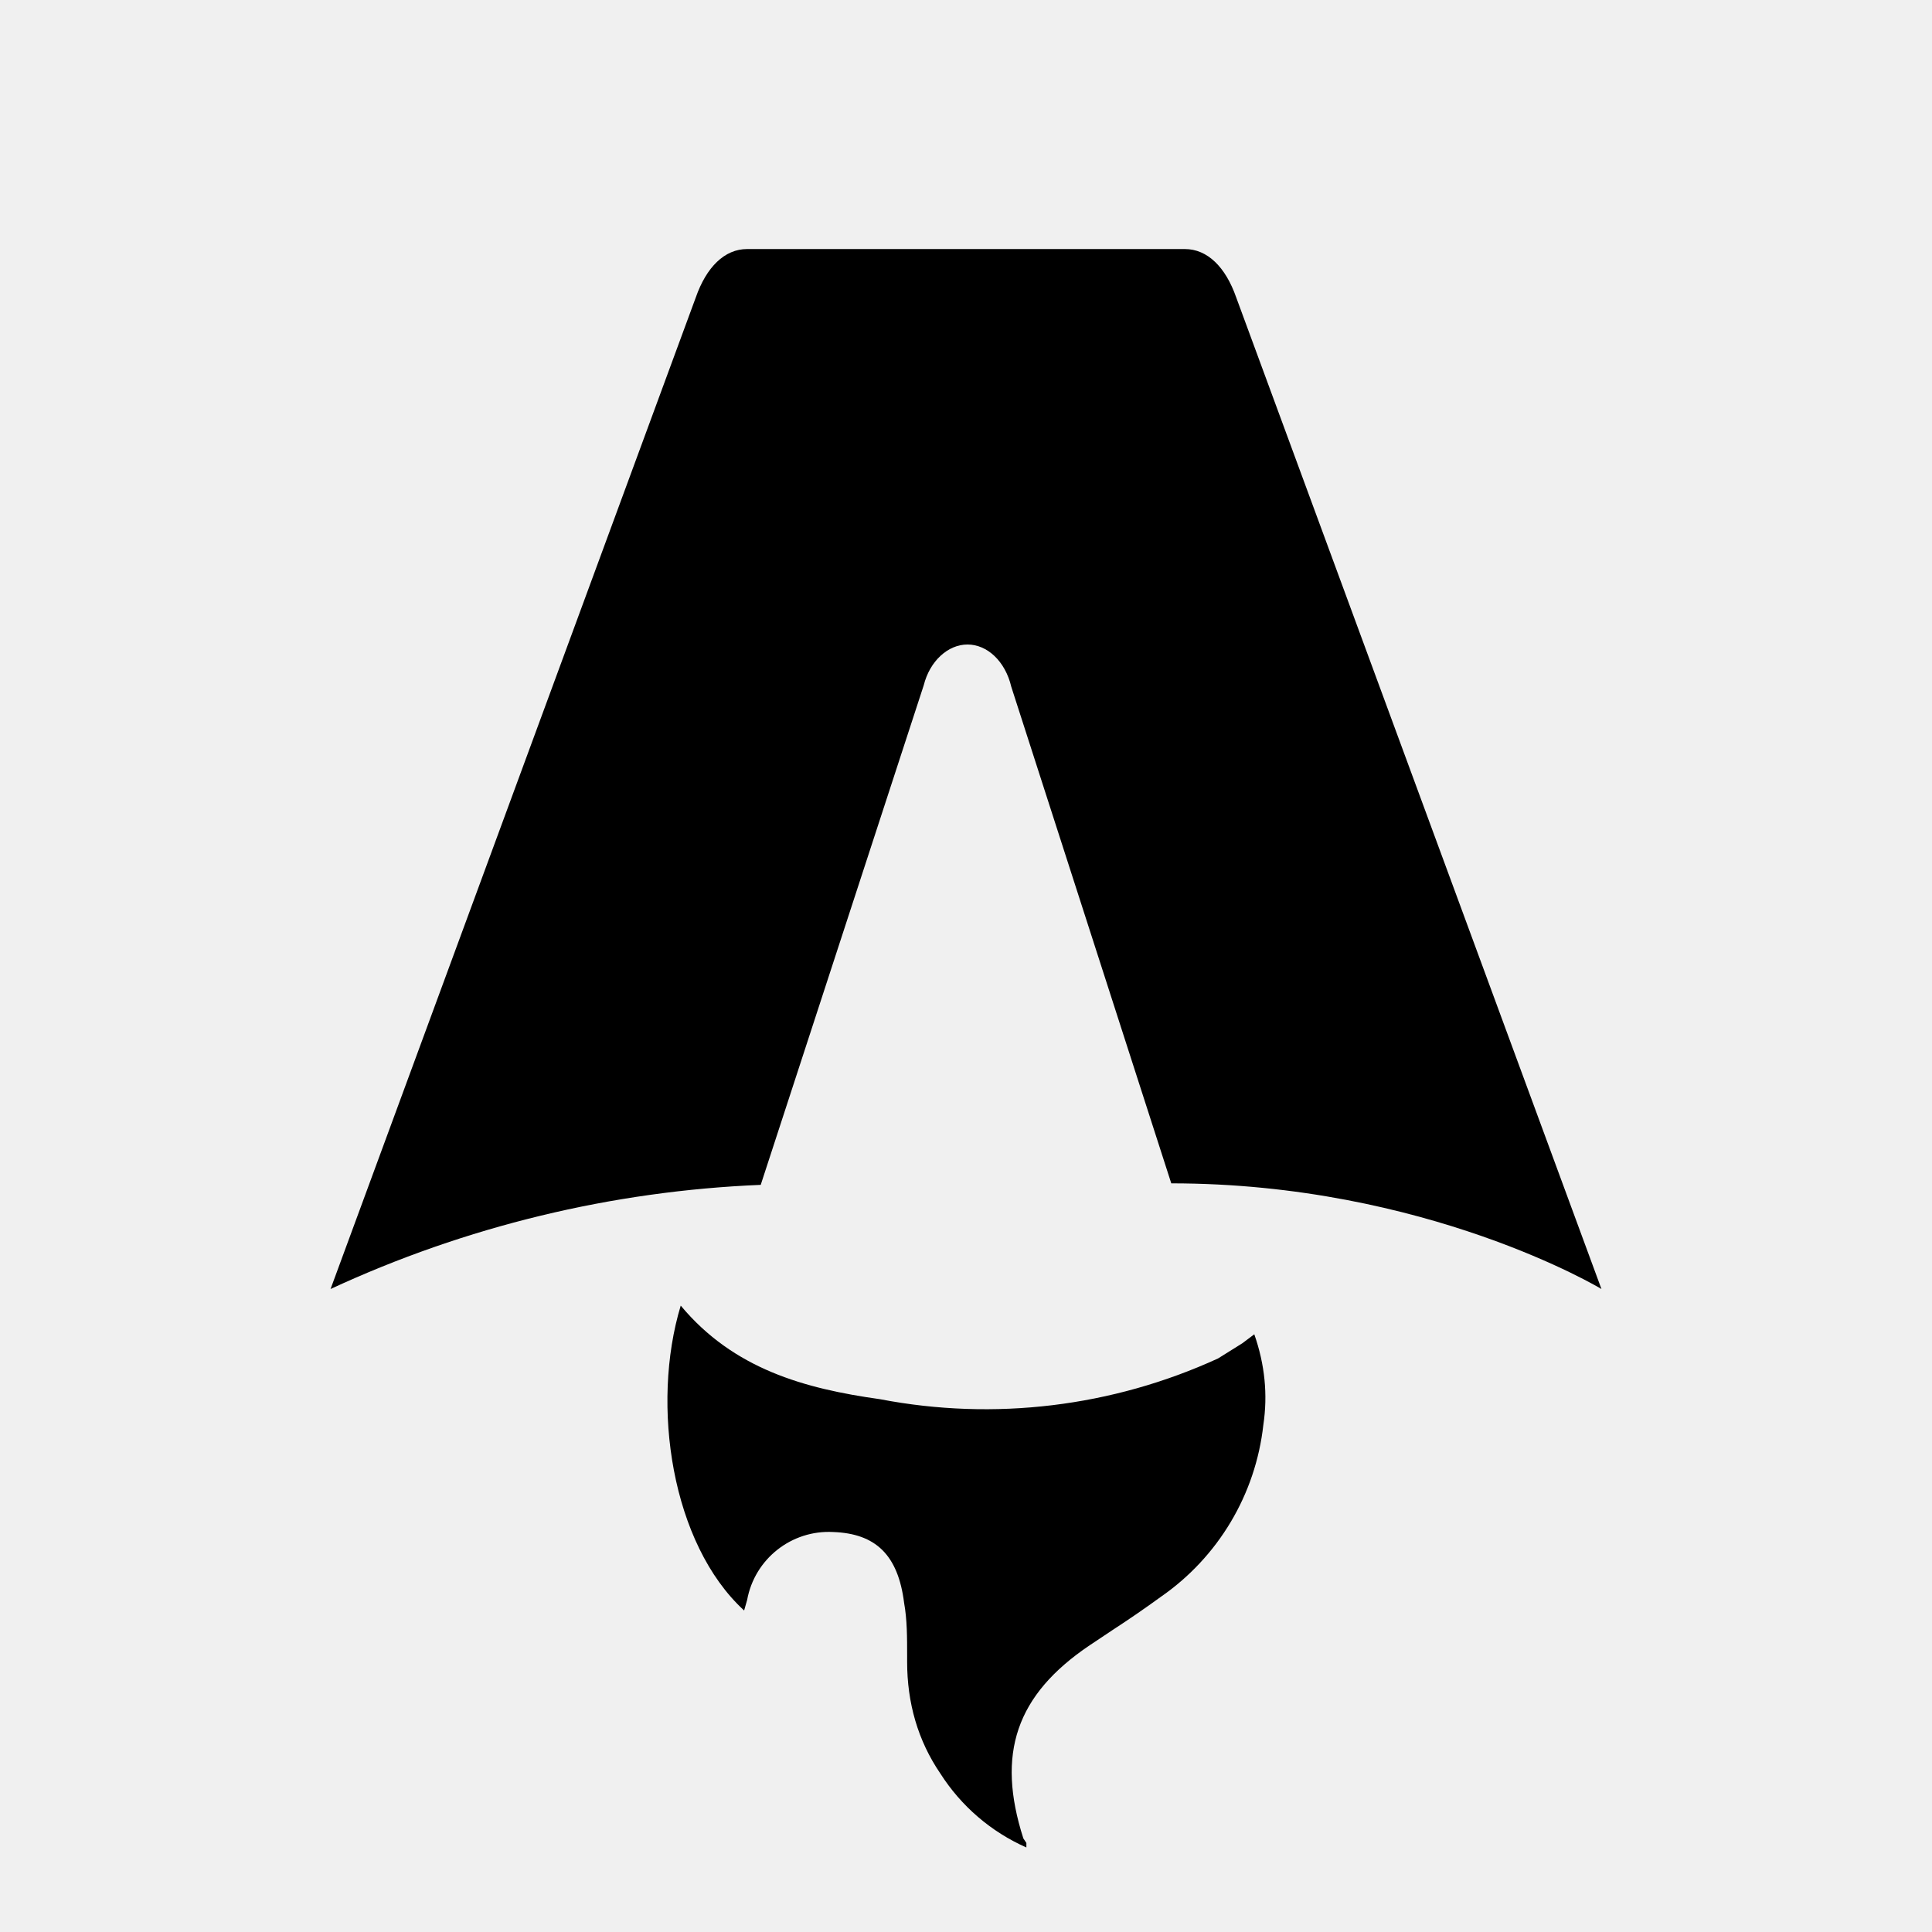
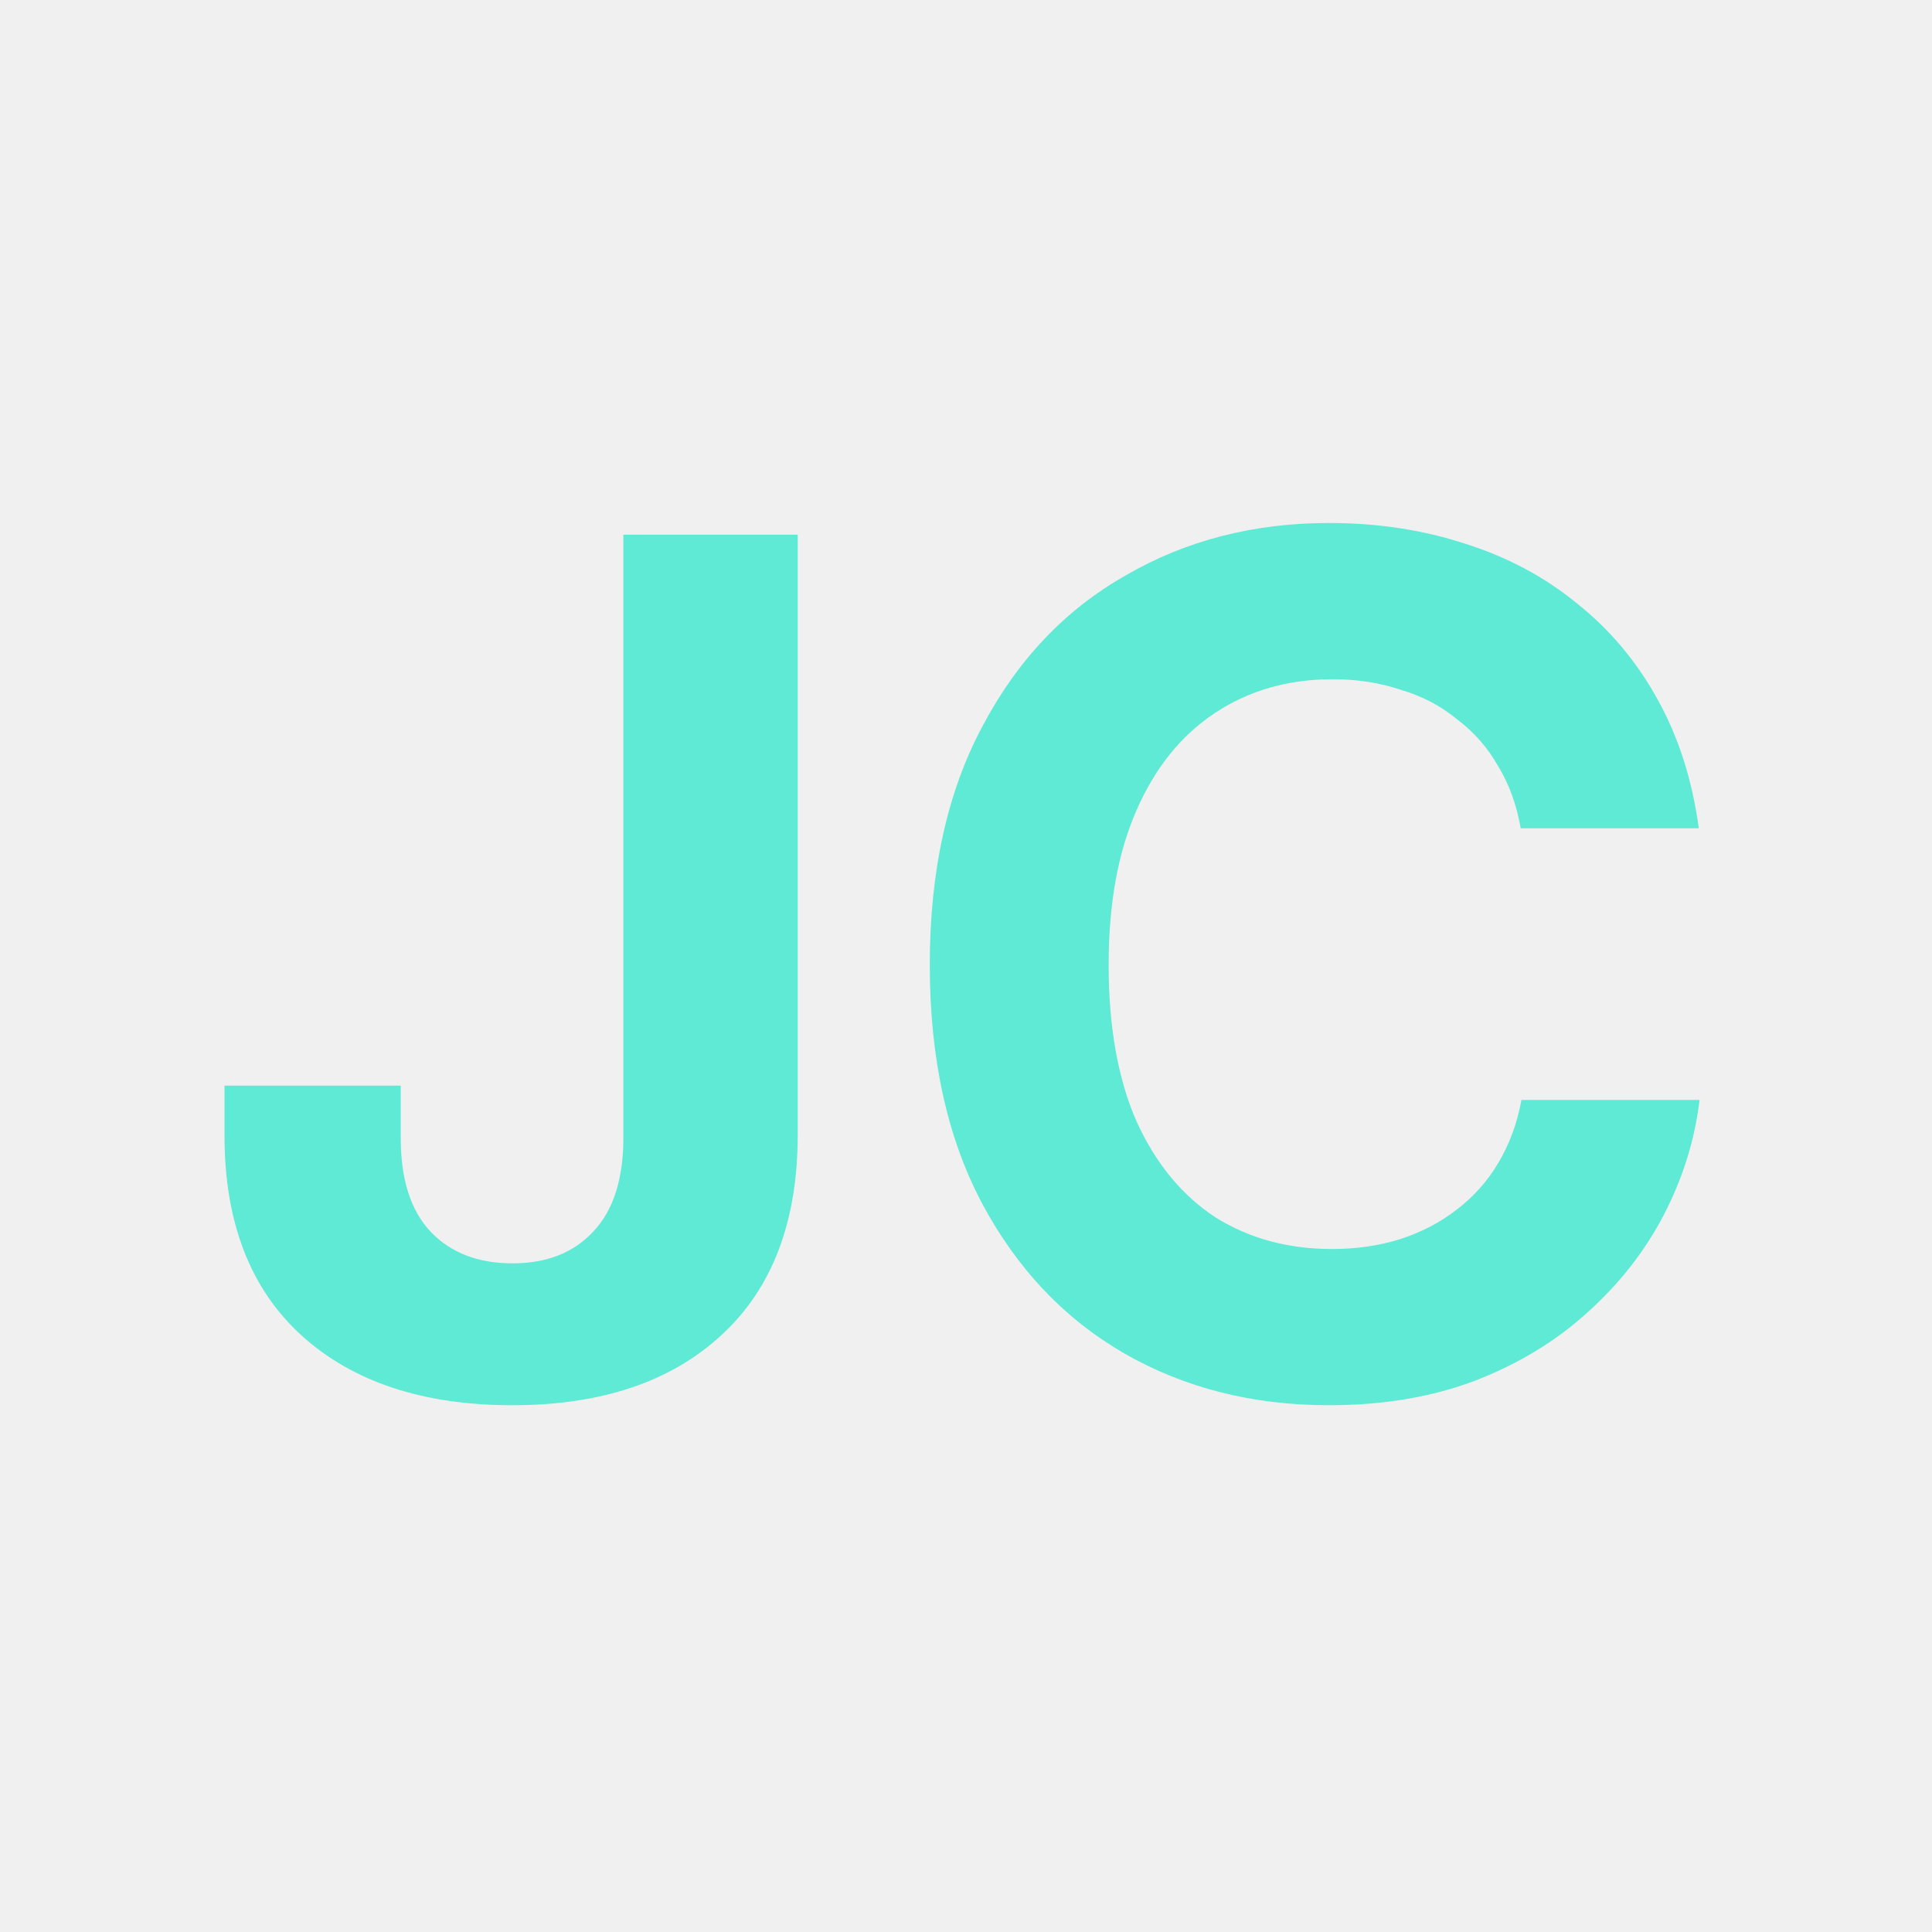
- <svg xmlns="http://www.w3.org/2000/svg" fill="none" viewBox="0 0 128 128">
-   <path d="M50.4 78.5a75.1 75.1 0 0 0-28.5 6.9l24.2-65.7c.7-2 1.9-3.2 3.4-3.2h29c1.5 0 2.7 1.2 3.4 3.2l24.2 65.7s-11.6-7-28.5-7L67 45.5c-.4-1.7-1.6-2.8-2.9-2.8-1.3 0-2.5 1.1-2.9 2.7L50.4 78.5Zm-1.1 28.2Zm-4.2-20.2c-2 6.6-.6 15.8 4.2 20.2a17.5 17.5 0 0 1 .2-.7 5.5 5.5 0 0 1 5.7-4.5c2.8.1 4.3 1.5 4.7 4.7.2 1.1.2 2.3.2 3.5v.4c0 2.7.7 5.2 2.2 7.4a13 13 0 0 0 5.7 4.9v-.3l-.2-.3c-1.8-5.6-.5-9.5 4.4-12.8l1.5-1a73 73 0 0 0 3.2-2.2 16 16 0 0 0 6.8-11.4c.3-2 .1-4-.6-6l-.8.6-1.6 1a37 37 0 0 1-22.4 2.7c-5-.7-9.7-2-13.2-6.2Z" />
+ <svg xmlns="http://www.w3.org/2000/svg" version="1.1" width="1000" height="1000">
  <style>
-         path { fill: #000; }
-         @media (prefers-color-scheme: dark) {
-             path { fill: #FFF; }
-         }
-     </style>
+     #light-icon {
+       display: inline;
+     }
+     #dark-icon {
+       display: none;
+     }
+ 
+     @media (prefers-color-scheme: dark) {
+       #light-icon {
+         display: none;
+       }
+       #dark-icon {
+         display: inline;
+       }
+     }
+   </style>
+   <g id="light-icon">
+     <svg version="1.1" width="1000" height="1000">
+       <g>
+         <g transform="matrix(1.953125,0,0,1.953125,0,0)">
+           <svg version="1.2" viewBox="0 0 512 512" width="512" height="512">
+             <style>
+ 		.s0 { fill: #0f172b } 
+ 	</style>
+             <g id="png">
+               <path id="Light" class="s0" aria-label="JC" d="m135.8 372.4q-35.5 0-55.9-18.5-20.4-18.6-20.4-52.9v-13.3h46.7v13.9q0 16.4 7.9 24.8 8 8.4 21.7 8.4 13.6 0 21.4-8.4 8-8.4 8-24.9v-159.8h46.2v159.1q0 34.5-20.3 53.1-20.1 18.5-55.3 18.5zm216.4 0q-30.3 0-54.2-13.7-23.9-13.8-37.8-39.9-13.8-26.1-13.8-63.1 0-37.2 14-63.3 13.9-26.3 37.9-39.9 23.9-13.9 53.9-13.9 19.4 0 36.1 5.5 16.8 5.3 29.6 15.8 13.1 10.4 21.4 25.5 8.3 14.9 10.9 34.1h-47.2q-1.6-9.3-6-16.5-4.2-7.4-10.9-12.4-6.4-5.3-14.9-7.8-8.3-2.8-18-2.8-17.8 0-31.3 9-13.3 8.8-20.7 25.7-7.4 16.8-7.4 41 0 24.6 7.4 41.5 7.6 16.7 20.9 25.4 13.4 8.4 30.9 8.4 9.7 0 18-2.6 8.4-2.7 15-7.8 6.7-5.1 11-12.3 4.5-7.5 6.2-16.8h47.2q-1.9 15.9-9.5 30.5-7.5 14.4-20.2 25.8-12.5 11.4-29.8 18.1-17.2 6.5-38.7 6.5z" />
+             </g>
+           </svg>
+         </g>
+       </g>
+     </svg>
+   </g>
+   <g id="dark-icon">
+     <svg version="1.1" width="1000" height="1000">
+       <g>
+         <g transform="matrix(1.953125,0,0,1.953125,0,0)">
+           <svg version="1.2" viewBox="0 0 512 512" width="512" height="512">
+             <style>
+ 		.s0 { fill: #5eead4 } 
+ 	</style>
+             <g id="png">
+               <path id="JC copy" class="s0" aria-label="JC" d="m135.8 372.4q-35.5 0-55.9-18.5-20.4-18.6-20.4-52.9v-13.3h46.7v13.9q0 16.4 7.9 24.8 8 8.4 21.7 8.4 13.6 0 21.4-8.4 8-8.4 8-24.9v-159.8h46.2v159.1q0 34.5-20.3 53.1-20.1 18.5-55.3 18.5zm216.4 0q-30.3 0-54.2-13.7-23.9-13.8-37.8-39.9-13.8-26.1-13.8-63.1 0-37.2 14-63.3 13.9-26.3 37.9-39.9 23.9-13.9 53.9-13.9 19.4 0 36.1 5.5 16.8 5.3 29.6 15.8 13.1 10.4 21.4 25.5 8.3 14.9 10.9 34.1h-47.2q-1.6-9.3-6-16.5-4.2-7.4-10.9-12.4-6.4-5.3-14.9-7.8-8.3-2.8-18-2.8-17.8 0-31.3 9-13.3 8.8-20.7 25.7-7.4 16.8-7.4 41 0 24.6 7.4 41.5 7.6 16.7 20.9 25.4 13.4 8.4 30.9 8.4 9.7 0 18-2.6 8.4-2.7 15-7.8 6.7-5.1 11-12.3 4.5-7.5 6.2-16.8h47.2q-1.9 15.9-9.5 30.5-7.5 14.4-20.2 25.8-12.5 11.4-29.8 18.1-17.2 6.5-38.7 6.5z" />
+             </g>
+           </svg>
+         </g>
+       </g>
+     </svg>
+   </g>
</svg>
